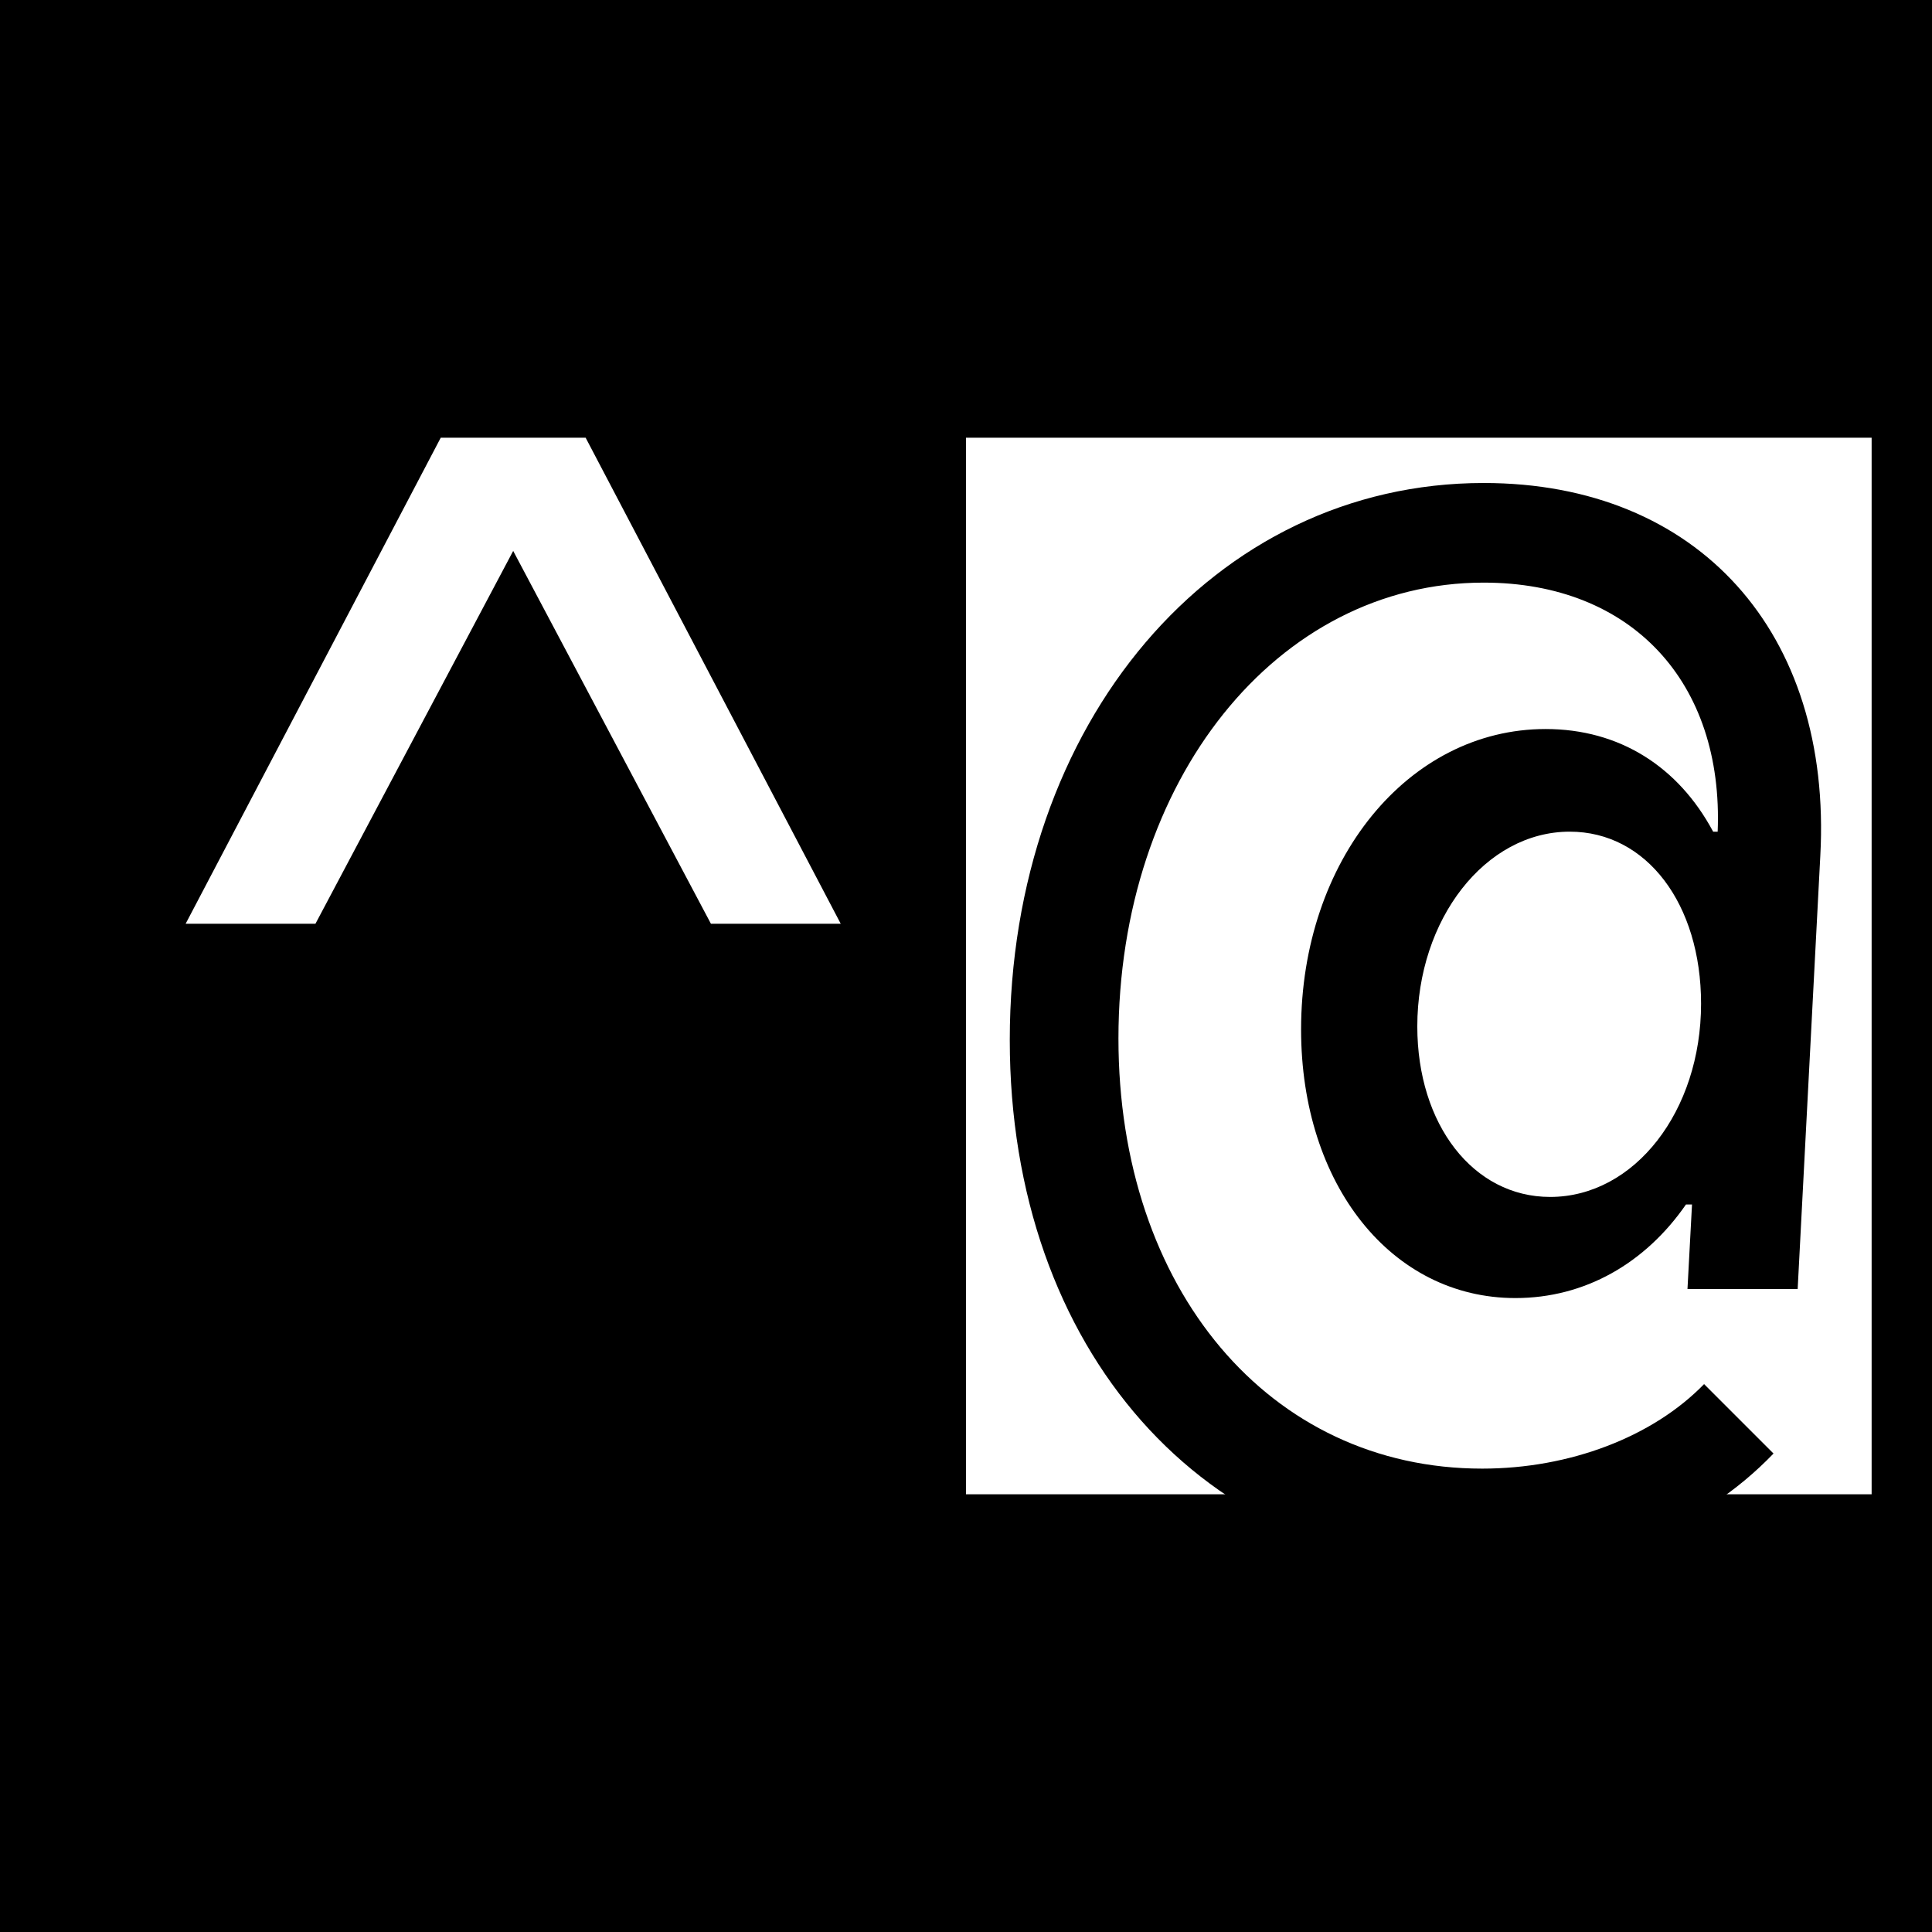
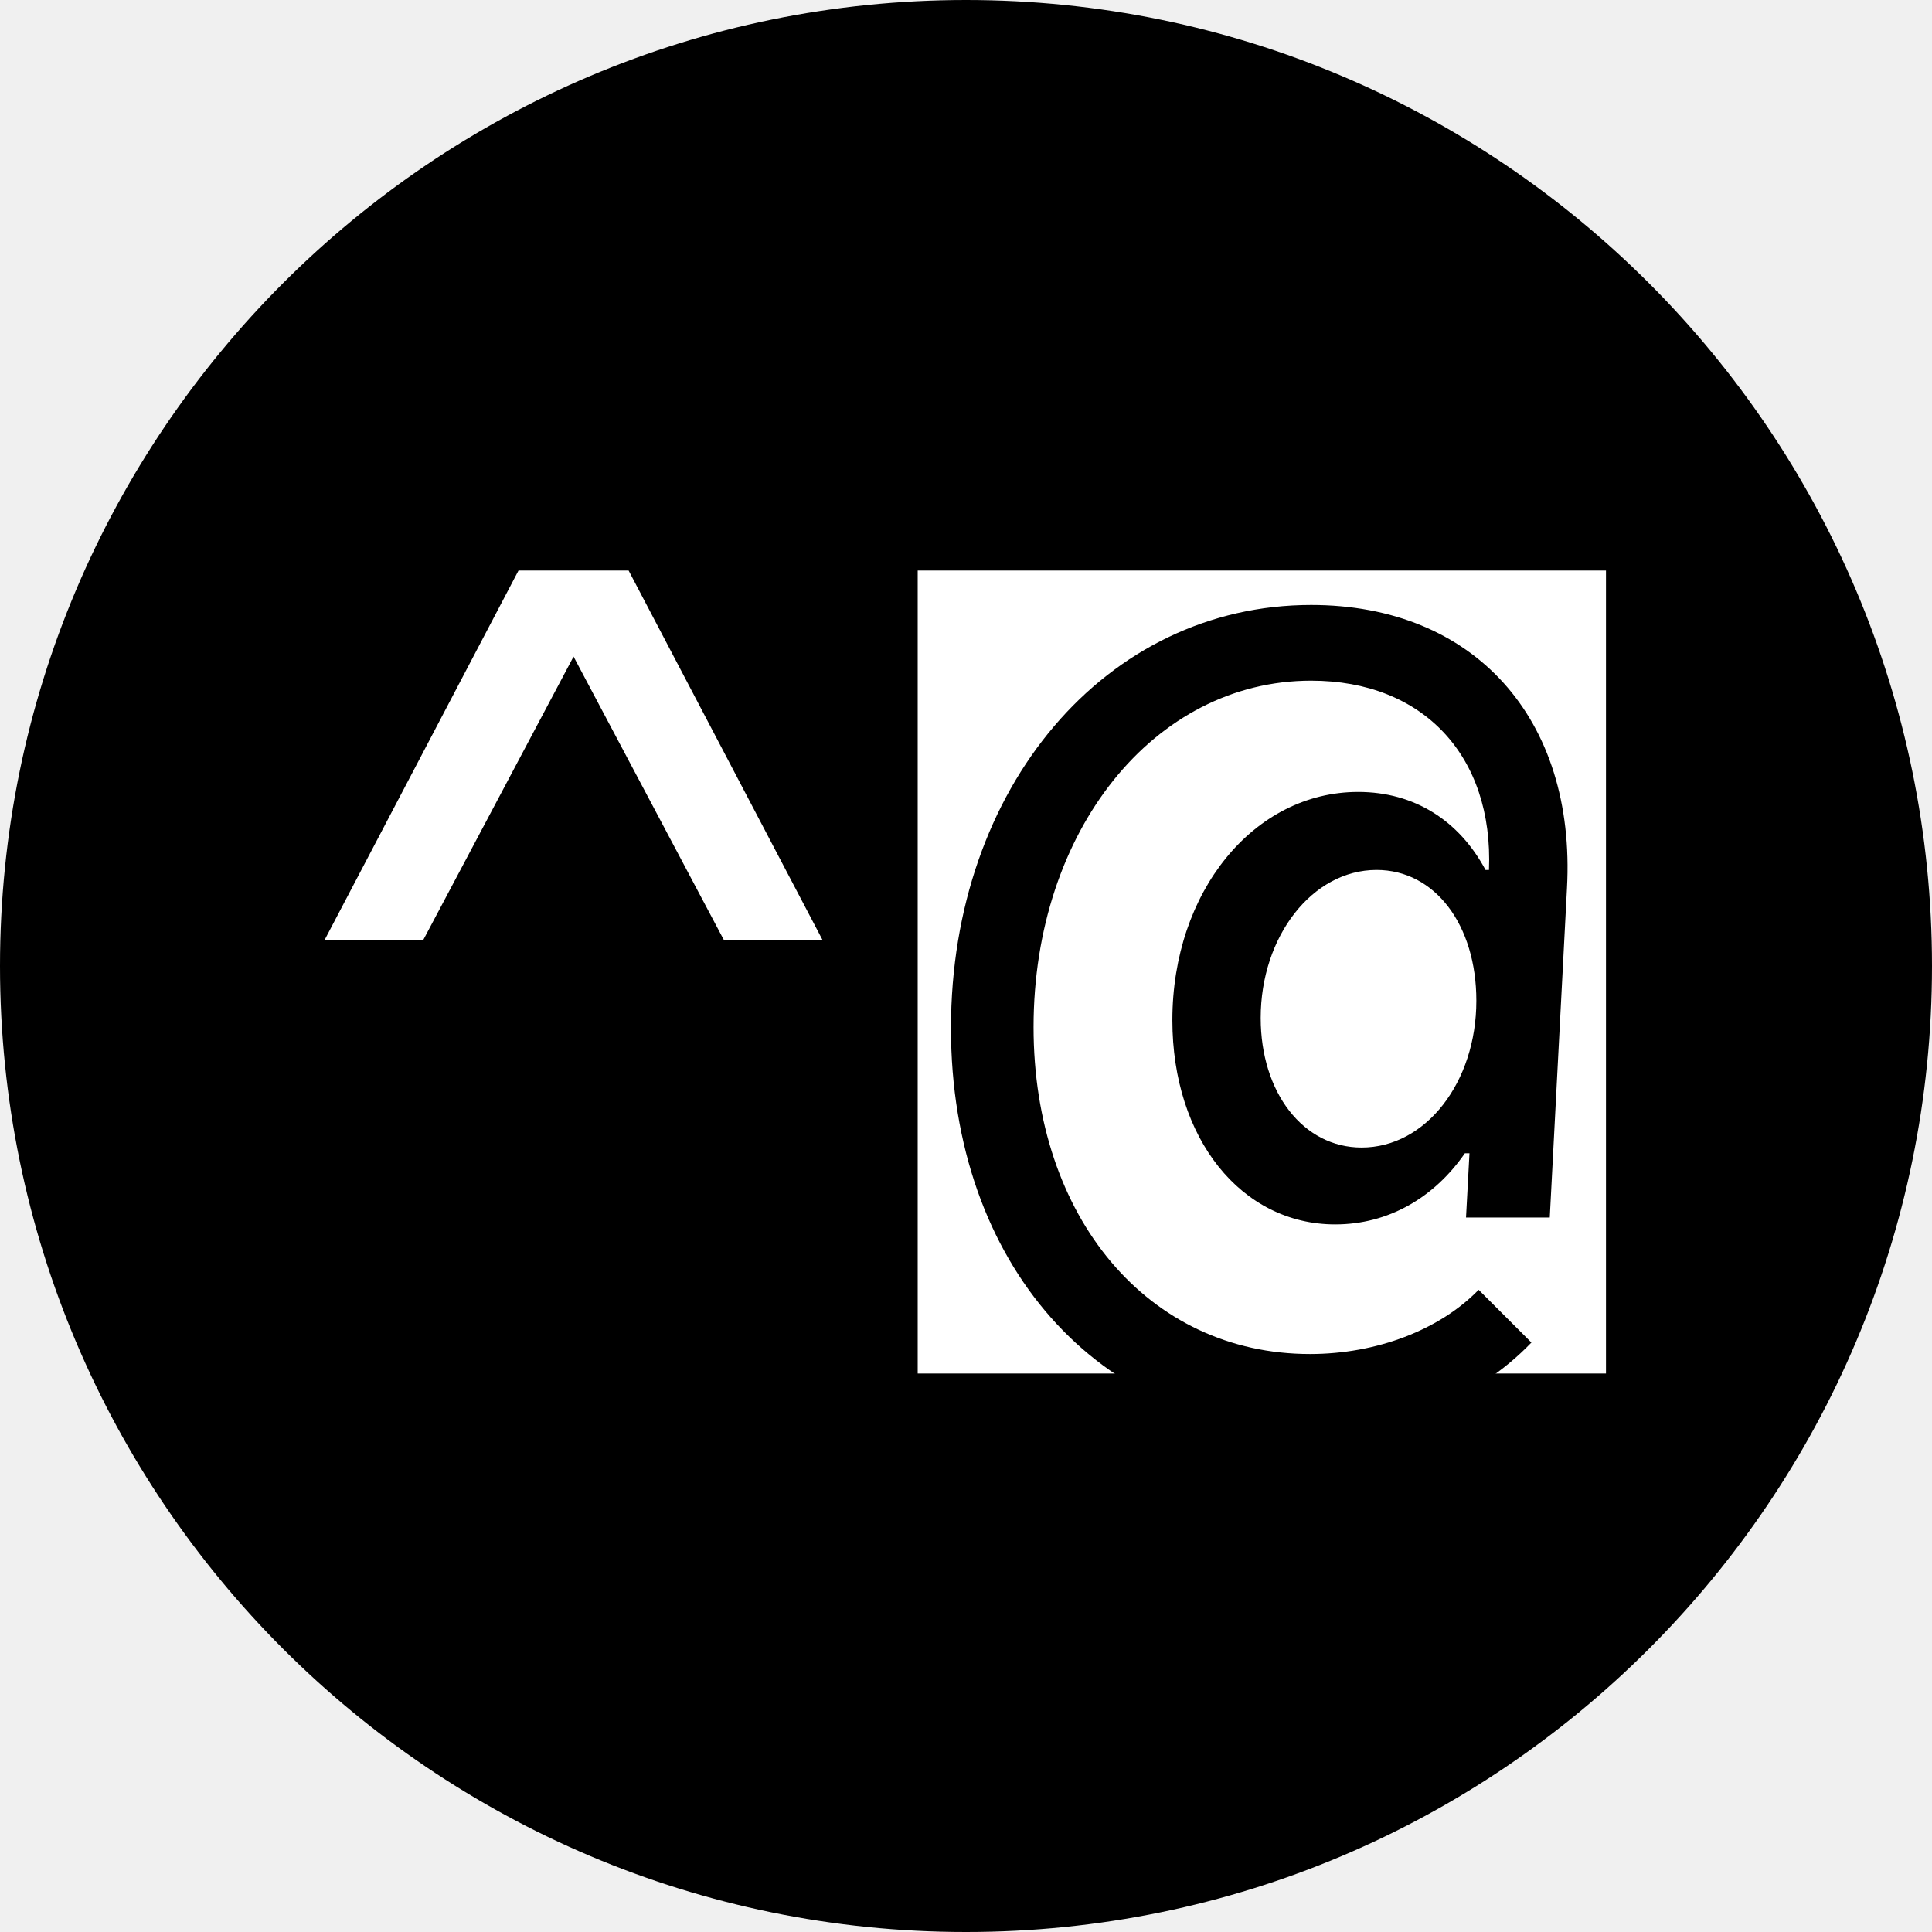
<svg xmlns="http://www.w3.org/2000/svg" xmlns:xlink="http://www.w3.org/1999/xlink" viewBox="0 0 32 32" width="32pt" height="32pt">
-   <path fill="#000000" fill-rule="nonzero" d="M 0 0v 32h 32v -32Z " />
-   <g>
-     <path fill="#000000" fill-rule="nonzero" d="M 0 0v 32h 32v -32Z " />
-     <g transform="matrix(1 0 0 -1 1 24.75)">
-       <use xlink:href="#g7592CB1D9813E64318041C722BBC099D" x="0" y="0" fill="#ffffff" fill-rule="nonzero" />
-     </g>
-     <g transform="translate(16 7.25)">
-       <path fill="#ffffff" fill-rule="nonzero" d="M 0 0v 17.5h 15v -17.5Z " />
-       <g transform="matrix(1 0 0 -1 0 17.5)">
-         <use xlink:href="#gFFF303C568C75F091163EA4D2B36E36" x="0" y="0" fill="#000000" fill-rule="nonzero" />
-       </g>
+   <path fill="#000000" fill-rule="nonzero" d="M 0 0m 0 16c 0 -8.829 7.171 -16 16 -16c 8.829 0 16 7.171 16 16c 0 8.829 -7.171 16 -16 16c -8.829 0 -16 -7.171 -16 -16" />
+   <g transform="matrix(1 0 0 -1 3.8 22.75)">
+     <use xlink:href="#g9C10DB437880847D03EE99E1D725C329" x="0" y="0" fill="#ffffff" fill-rule="nonzero" />
+   </g>
+   <g transform="translate(15.2 9.45)">
+     <path fill="#ffffff" fill-rule="nonzero" d="M 0 0v 13.3h 11.4v -13.3Z " />
+     <g transform="matrix(1 0 0 -1 0 13.3)">
+       <use xlink:href="#g177C19D6AAE1EF4B1D60DE27D3ECBB98" x="0" y="0" fill="#000000" fill-rule="nonzero" />
    </g>
  </g>
  <defs>
-     <symbol id="g7592CB1D9813E64318041C722BBC099D" overflow="visible">
-       <path d="M 0 0m 2.075 9.45h 2.15l 3.275 6.175l 3.275 -6.175h 2.15l -4.225 8.05h -2.4Z " />
+     <symbol id="g9C10DB437880847D03EE99E1D725C329" overflow="visible">
+       <path d="M 0 0m 1.577 7.182h 1.634l 2.489 4.693l 2.489 -4.693h 1.634l -3.211 6.118h -1.824Z " />
    </symbol>
-     <symbol id="gFFF303C568C75F091163EA4D2B36E36" overflow="visible">
-       <path d="M 0 0m 9.1 3.25c 1.15 0 2.15 0.575 2.825 1.55h 0.1l -0.075 -1.4h 1.825l 0.375 7.175c 0.2 3.7 -2.025 6.175 -5.575 6.175c -4.475 0 -7.85 -3.975 -7.85 -9.225c 0 -5.125 3.225 -8.775 7.775 -8.775c 1.95 0 3.675 0.675 4.875 1.925l -1.15 1.15c -0.85 -0.875 -2.225 -1.4 -3.675 -1.4c -3.525 0 -6.025 2.975 -6.025 7.125c 0 4.275 2.625 7.55 6.05 7.55c 2.45 0 3.975 -1.65 3.875 -4.125h -0.075c -0.575 1.075 -1.55 1.7 -2.775 1.7c -2.275 0 -4.05 -2.175 -4.05 -4.975c 0 -2.575 1.5 -4.45 3.55 -4.45Z m 0.575 1.675c -1.275 0 -2.2 1.2 -2.2 2.825c 0 1.775 1.125 3.225 2.525 3.225c 1.275 0 2.175 -1.2 2.175 -2.85c 0 -1.775 -1.1 -3.2 -2.5 -3.2Z " />
+     <symbol id="g177C19D6AAE1EF4B1D60DE27D3ECBB98" overflow="visible">
+       <path d="M 0 0m 6.916 2.47c 0.874 0 1.634 0.437 2.147 1.178h 0.076l -0.057 -1.064h 1.387l 0.285 5.453c 0.152 2.812 -1.539 4.693 -4.237 4.693c -3.401 0 -5.966 -3.021 -5.966 -7.011c 0 -3.895 2.451 -6.669 5.909 -6.669c 1.482 0 2.793 0.513 3.705 1.463l -0.874 0.874c -0.646 -0.665 -1.691 -1.064 -2.793 -1.064c -2.679 0 -4.579 2.261 -4.579 5.415c 0 3.249 1.995 5.738 4.598 5.738c 1.862 0 3.021 -1.254 2.945 -3.135h -0.057c -0.437 0.817 -1.178 1.292 -2.109 1.292c -1.729 0 -3.078 -1.653 -3.078 -3.781c 0 -1.957 1.14 -3.382 2.698 -3.382Z m 0.437 1.273c -0.969 0 -1.672 0.912 -1.672 2.147c 0 1.349 0.855 2.451 1.919 2.451c 0.969 0 1.653 -0.912 1.653 -2.166c 0 -1.349 -0.836 -2.432 -1.9 -2.432Z " />
    </symbol>
  </defs>
</svg>
